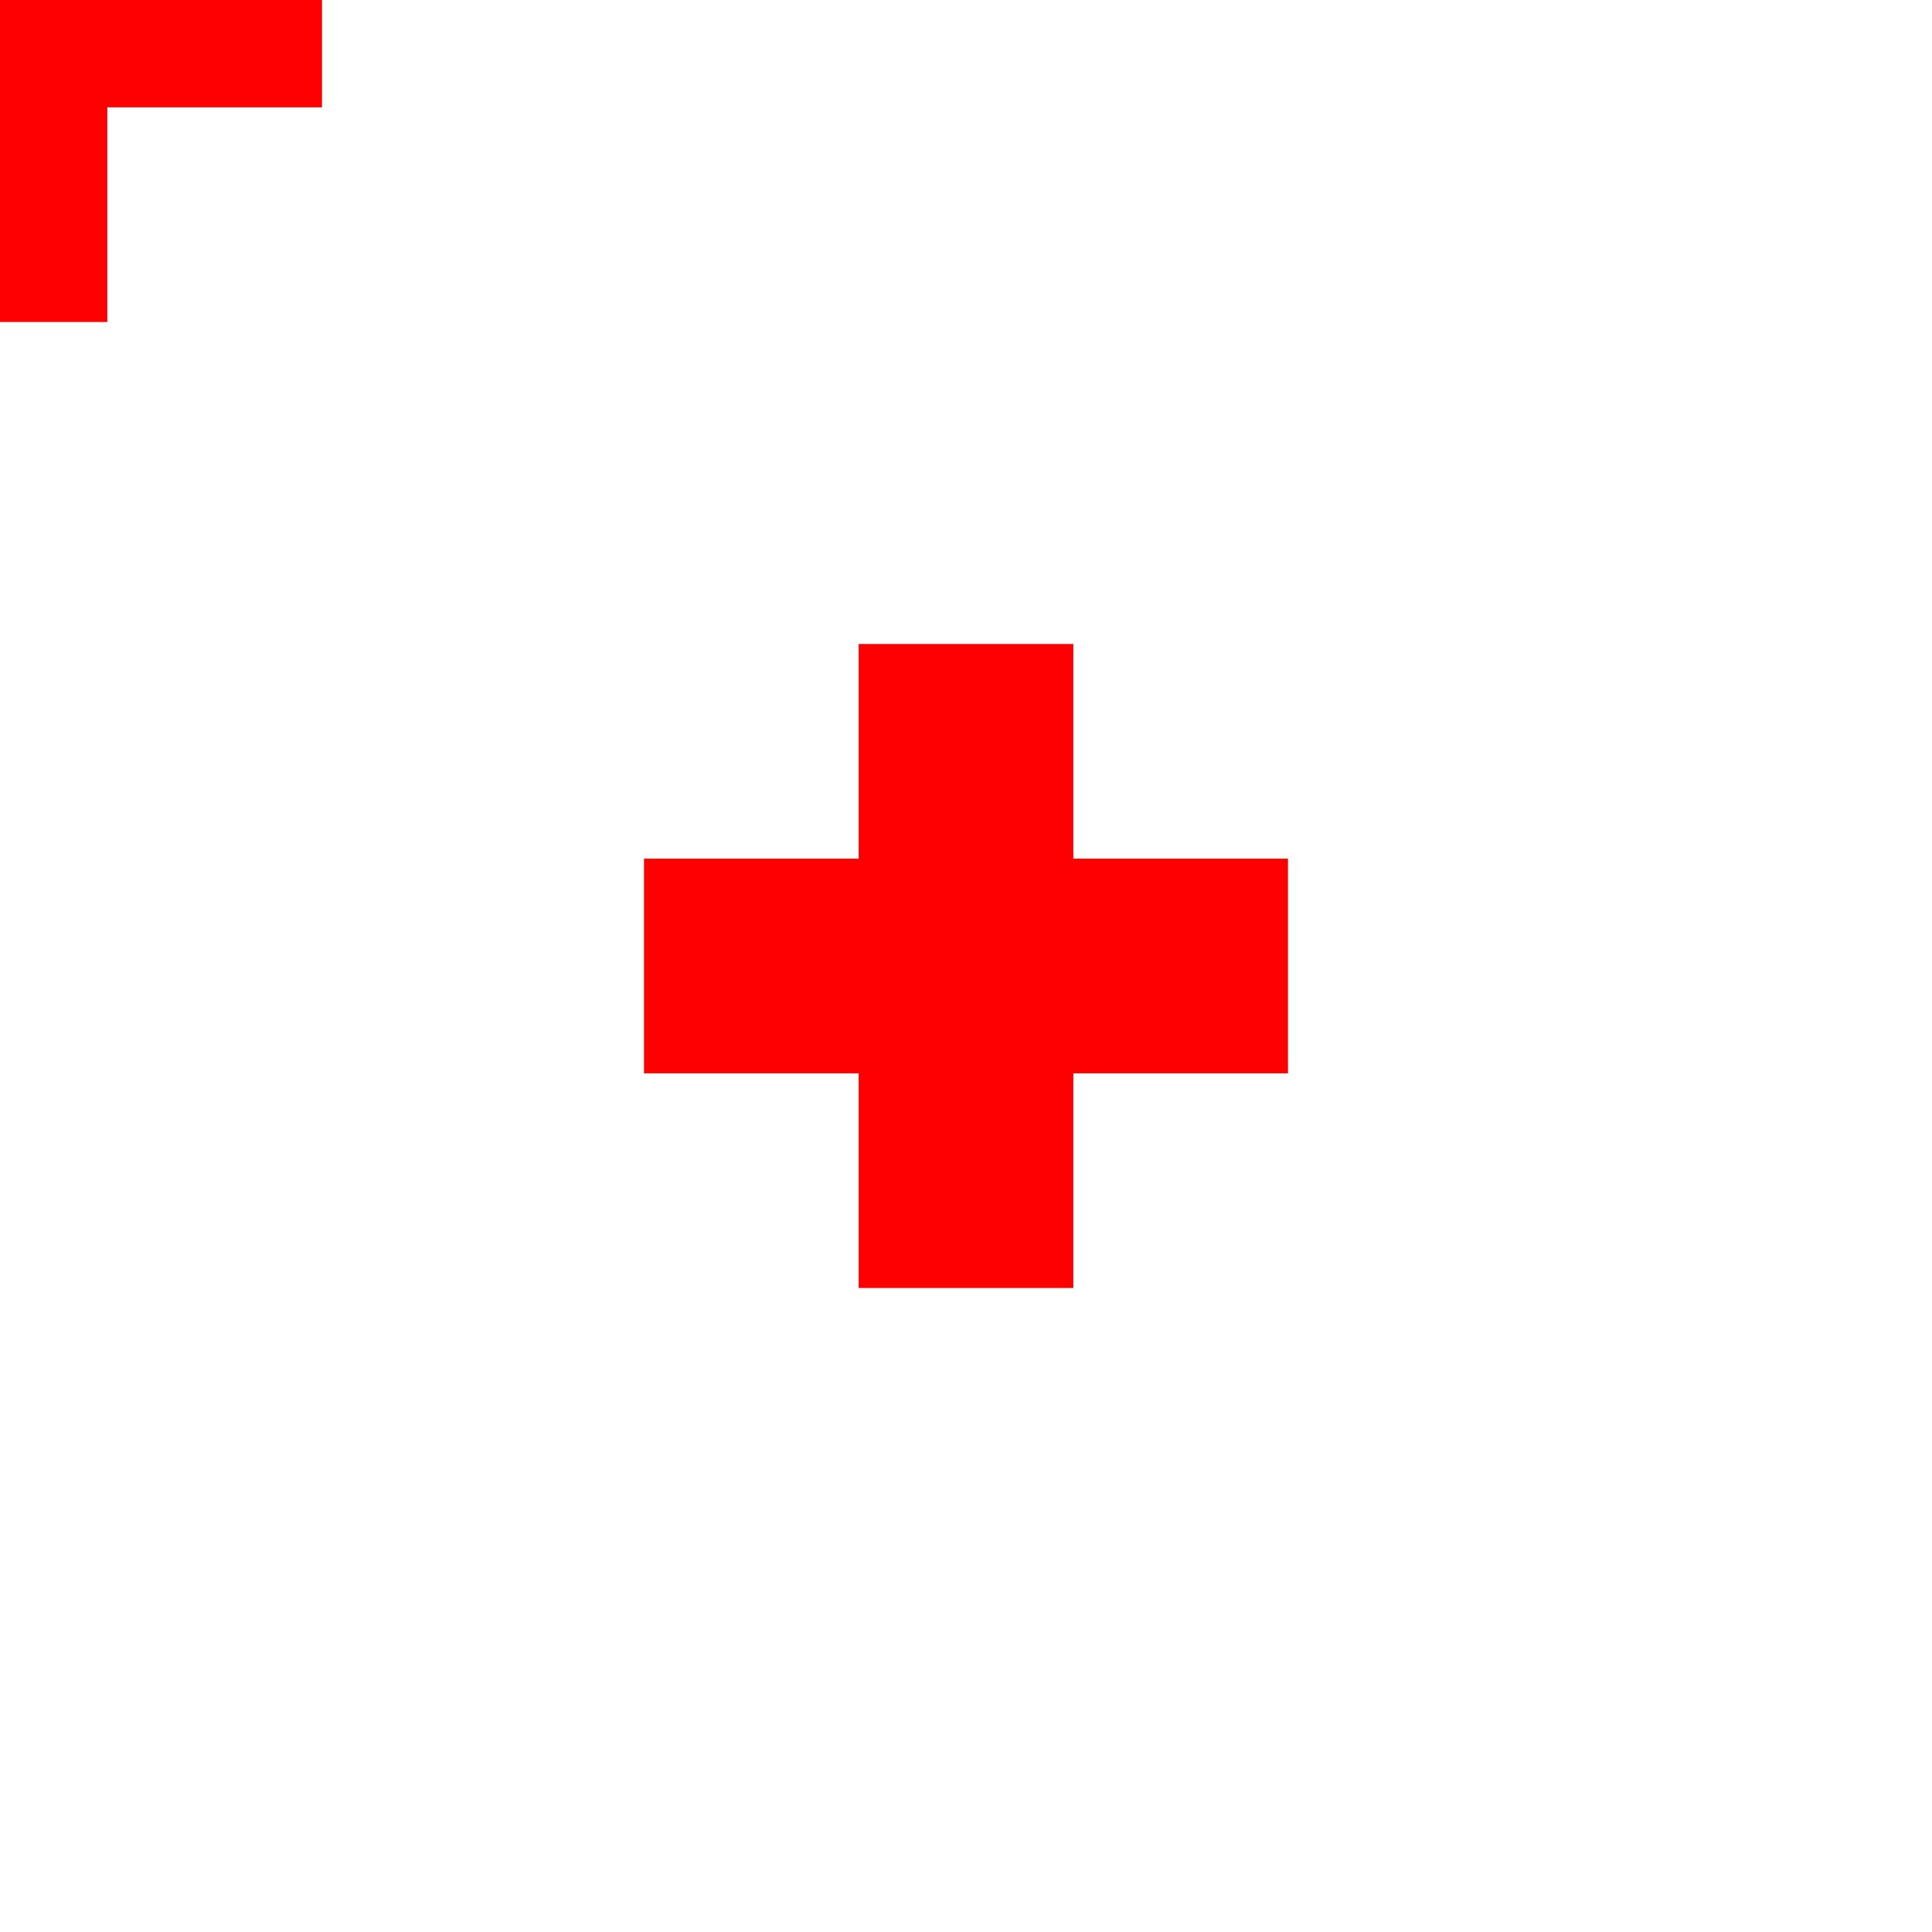
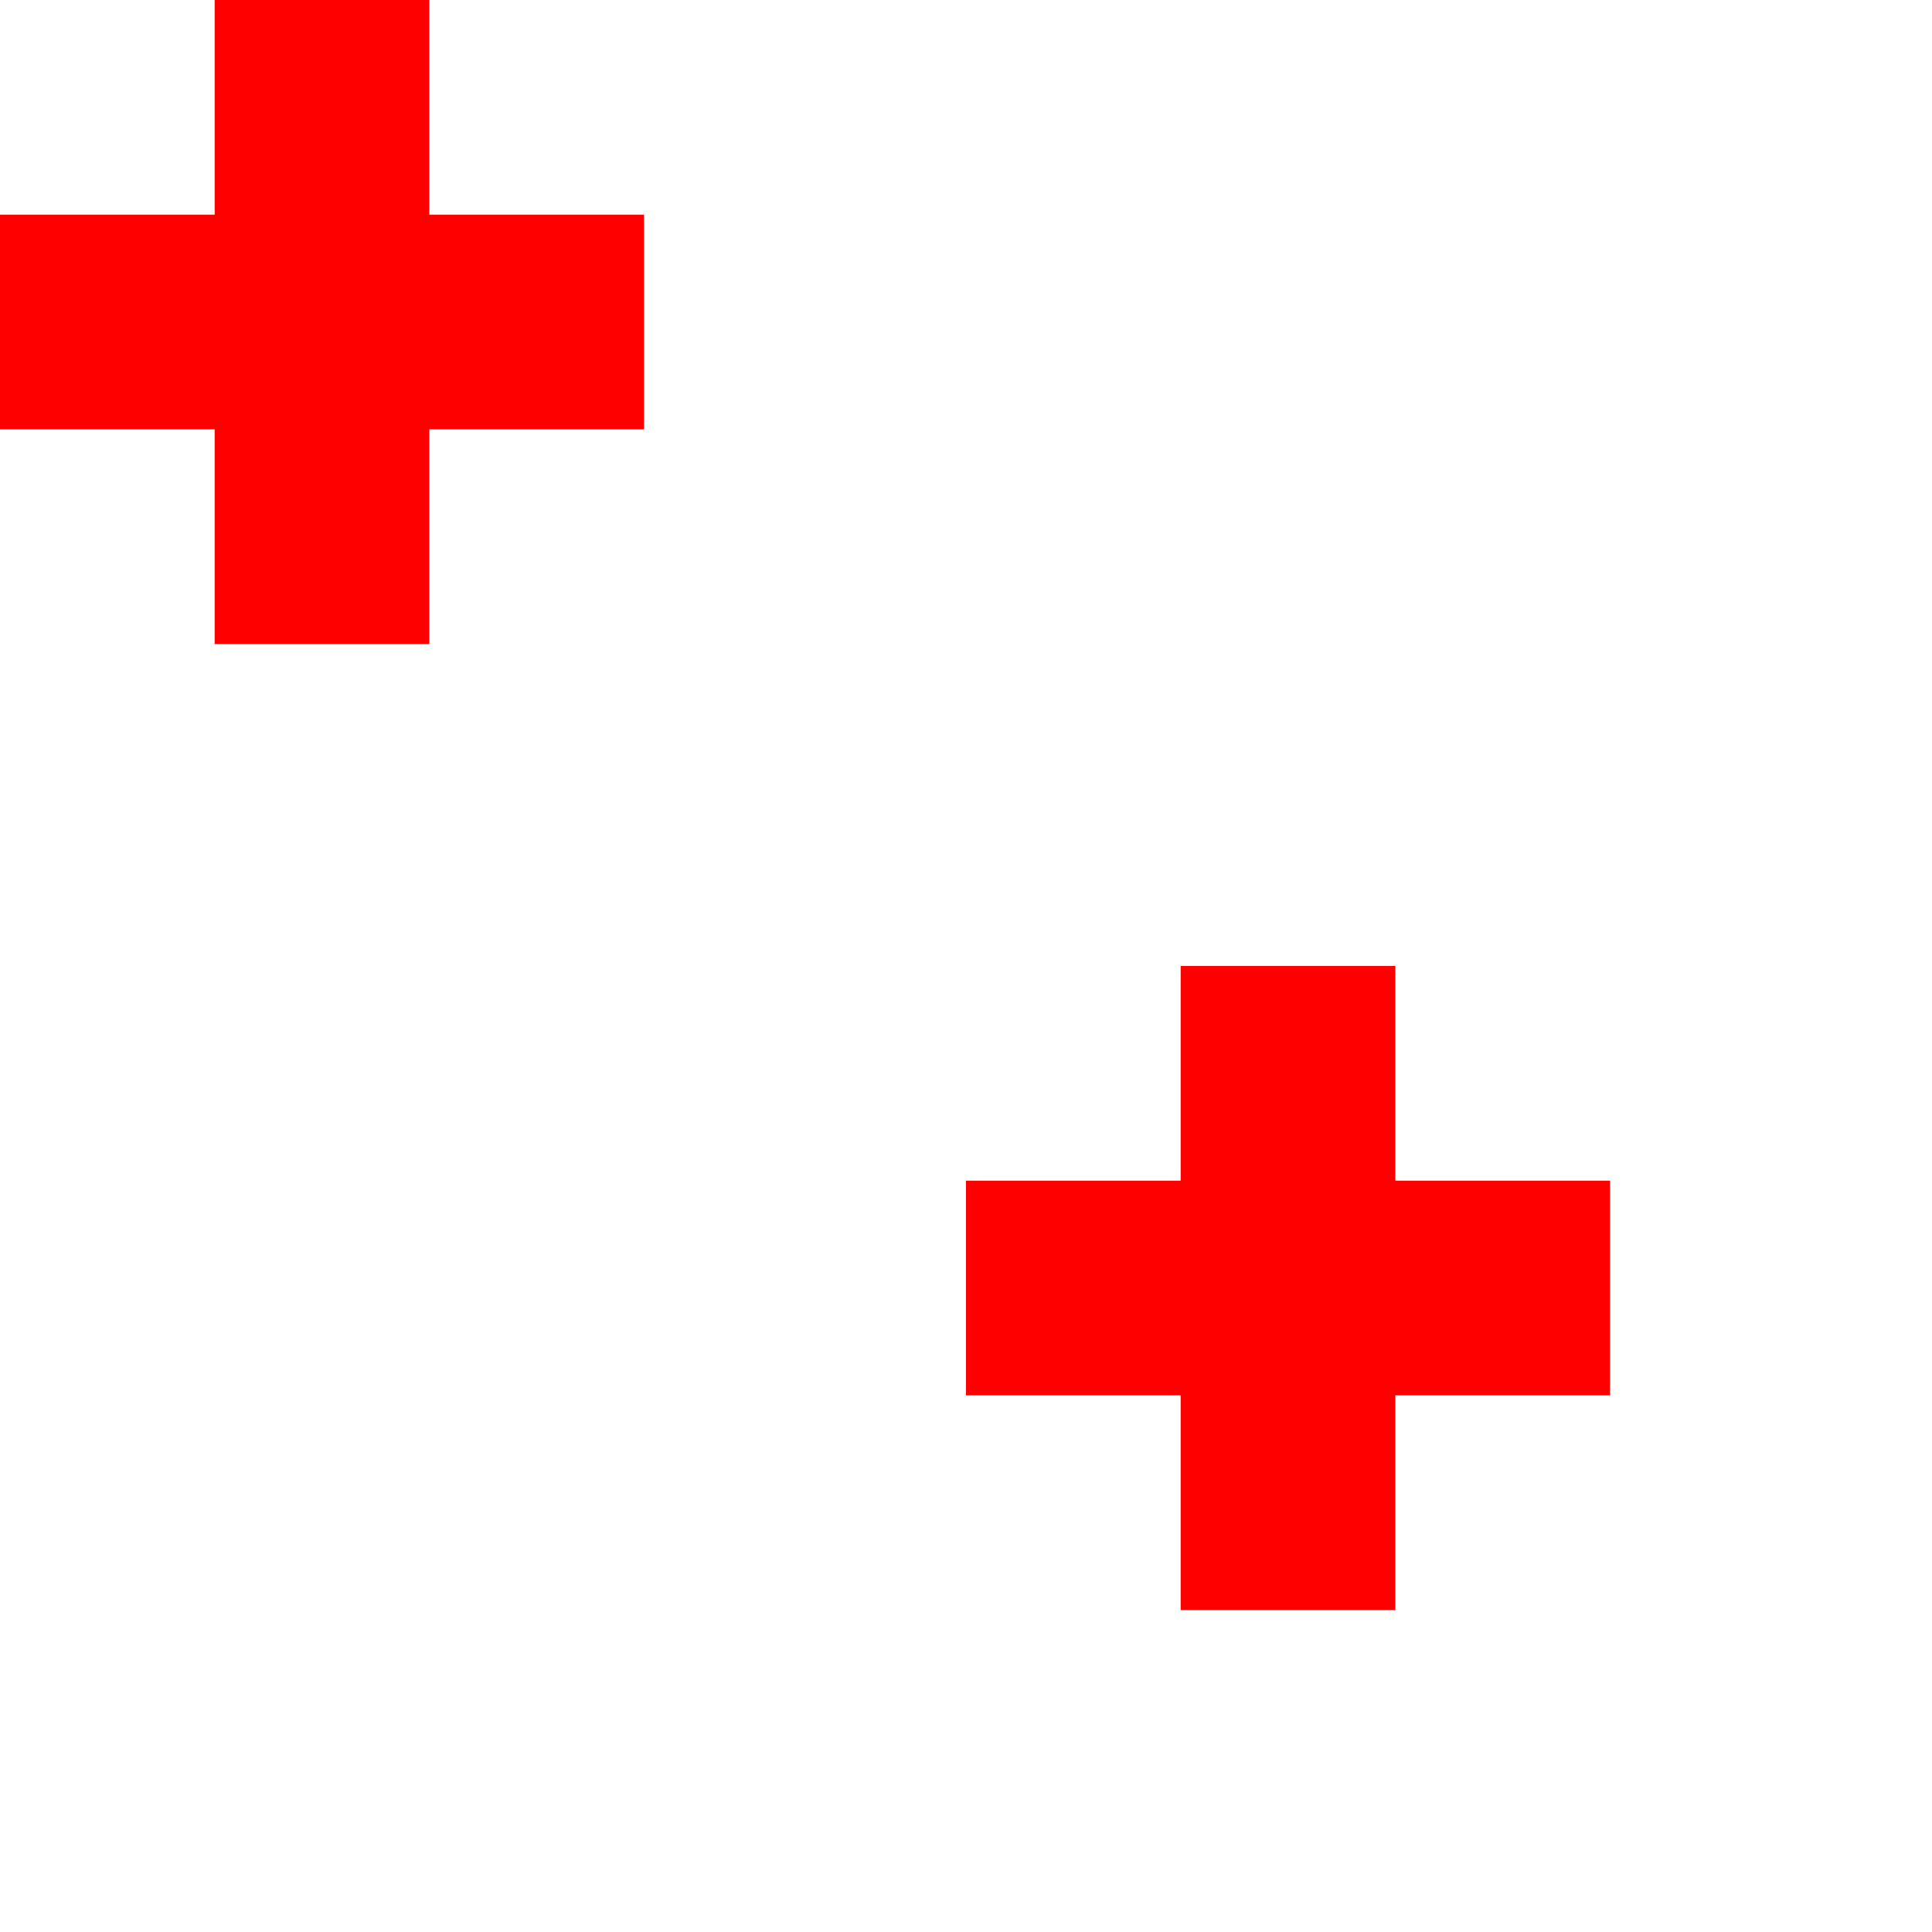
<svg xmlns="http://www.w3.org/2000/svg" width="36px" height="36px" viewBox="0 0 36 36" version="1.1">
  <defs />
  <g id="Page-1" stroke="none" stroke-width="1" fill="none" fill-rule="evenodd">
    <g id="cross-b" fill-rule="nonzero" fill="#FF0000">
-       <g transform="translate(-6, -6)" id="Shape">
+       <g id="Shape">
        <path d="M12,8 L8,8 L8,12 L4,12 L4,8 L0,8 L0,4 L4,4 L4,0 L8,0 L8,4 L12,4 L12,8 Z M30,26 L26,26 L26,30 L22,30 L22,26 L18,26 L18,22 L22,22 L22,18 L26,18 L26,22 L30,22 L30,26 Z" />
      </g>
    </g>
  </g>
</svg>
